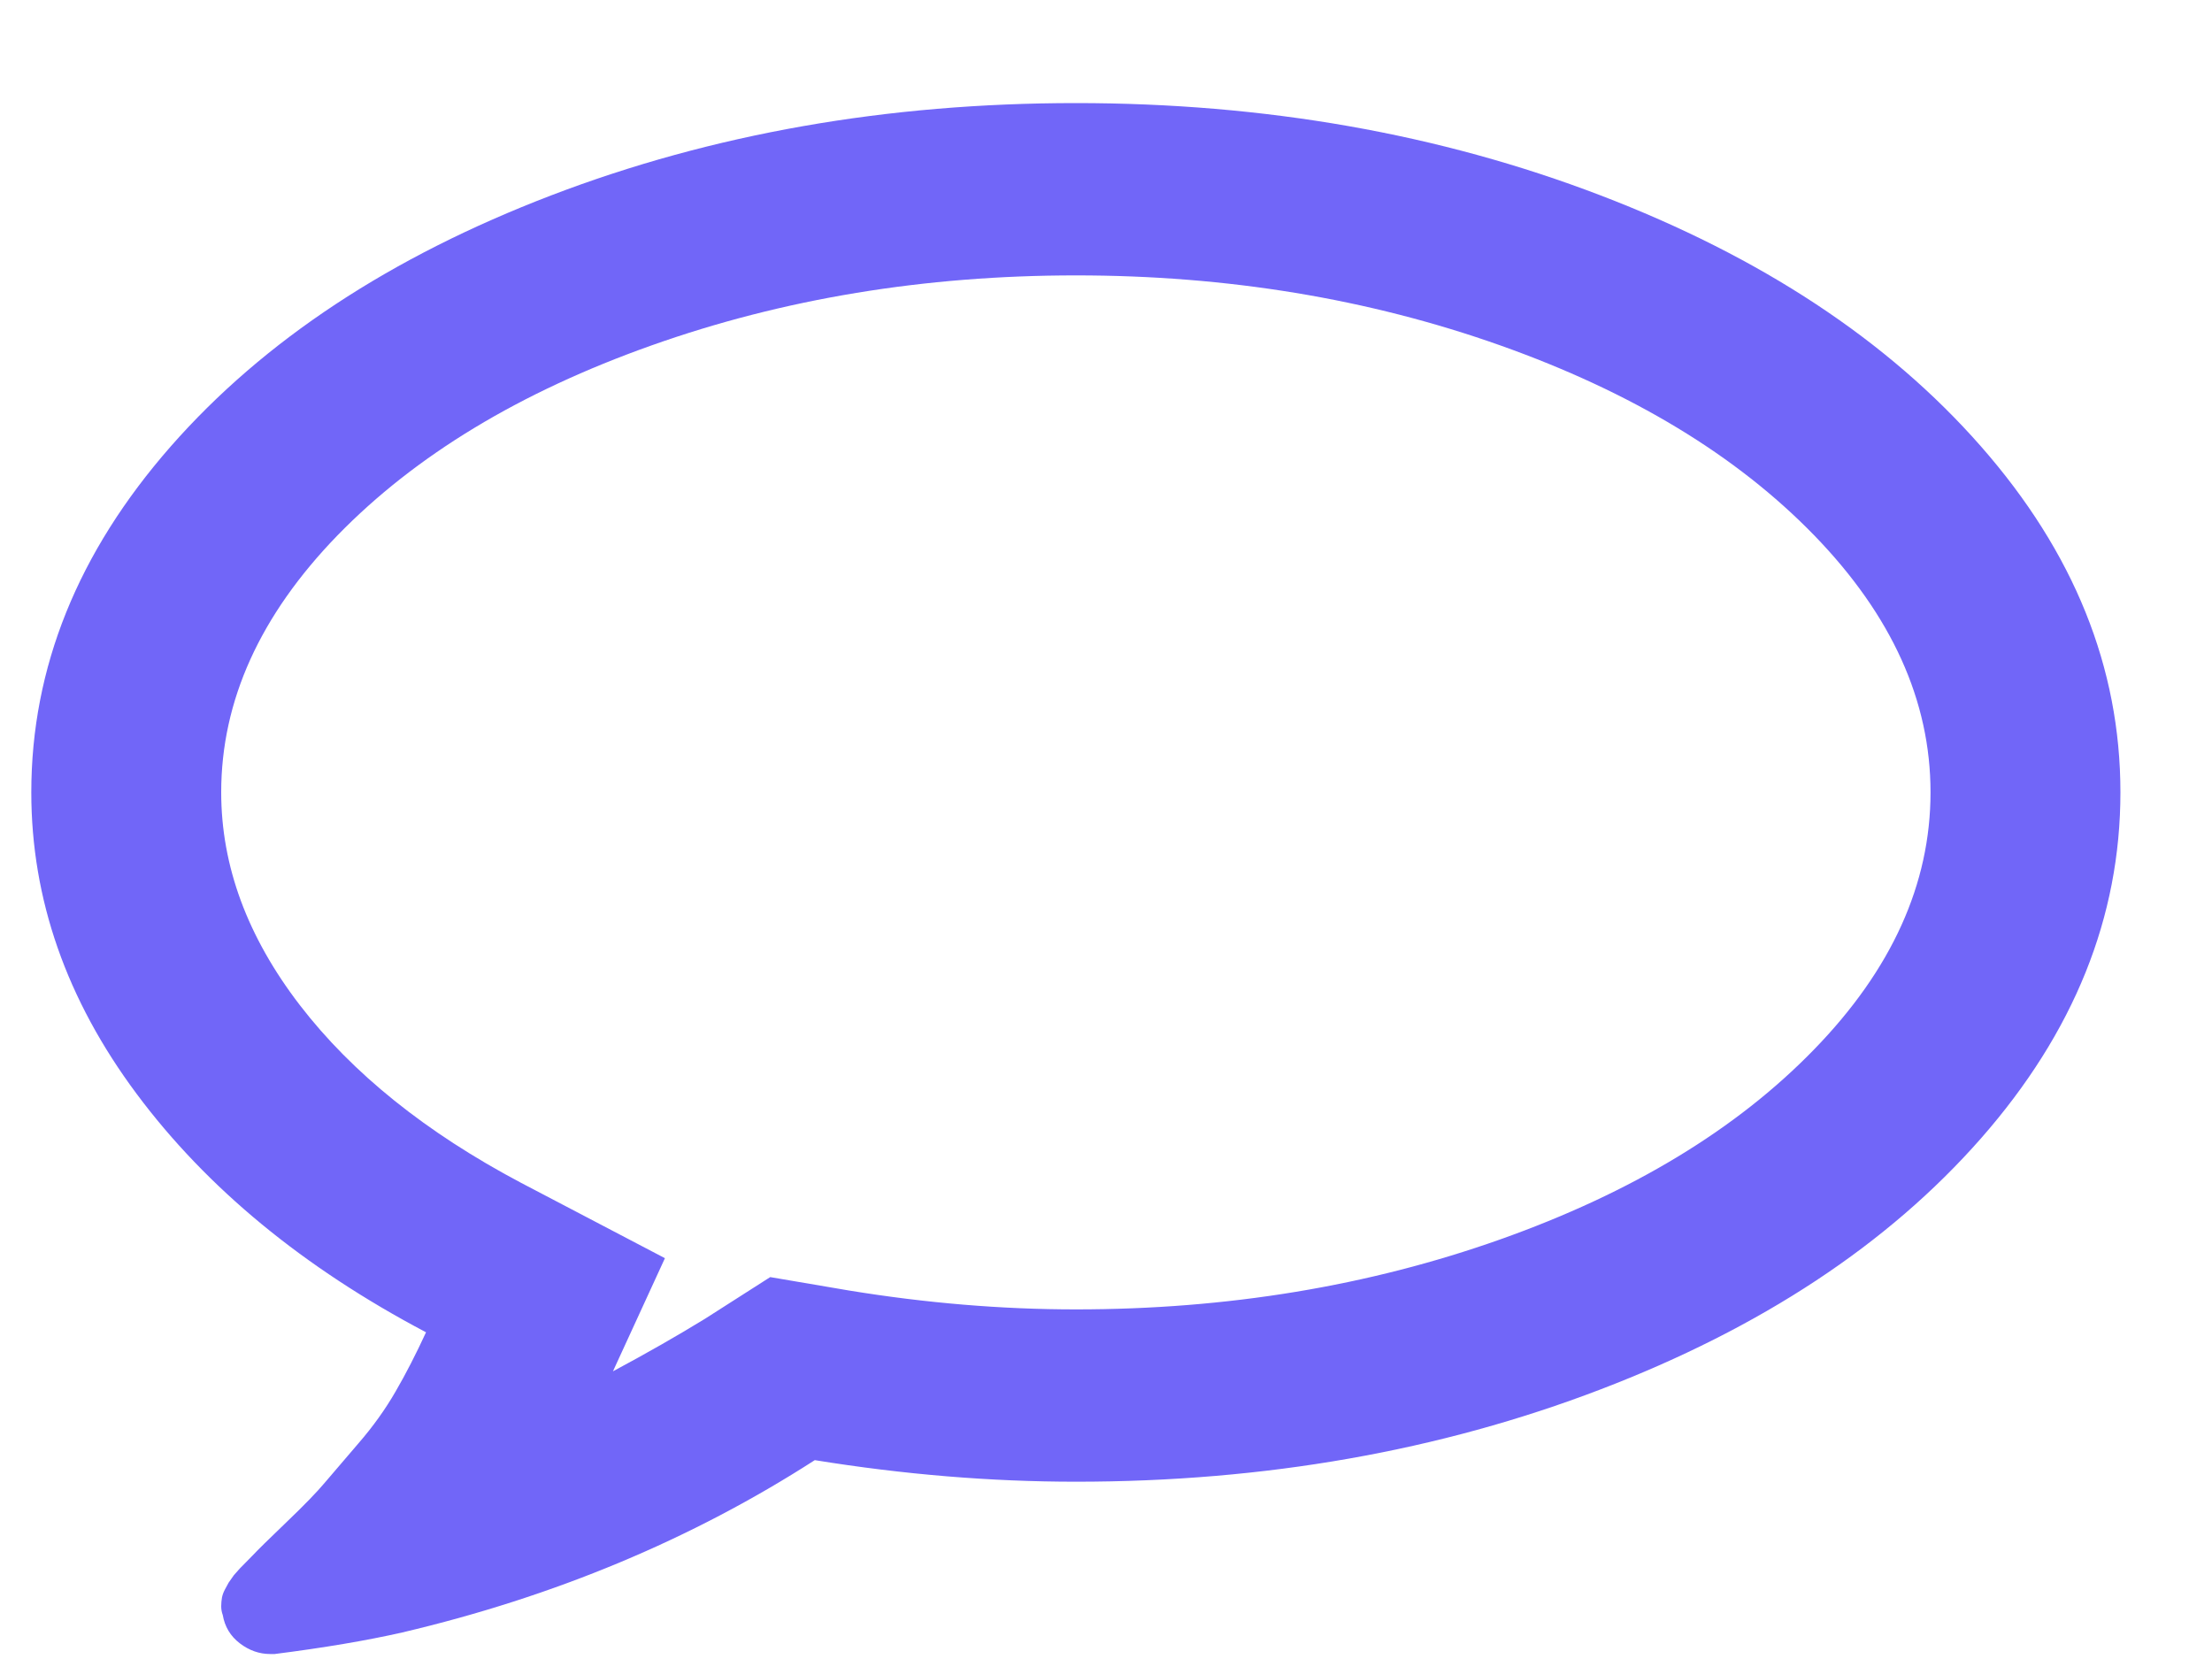
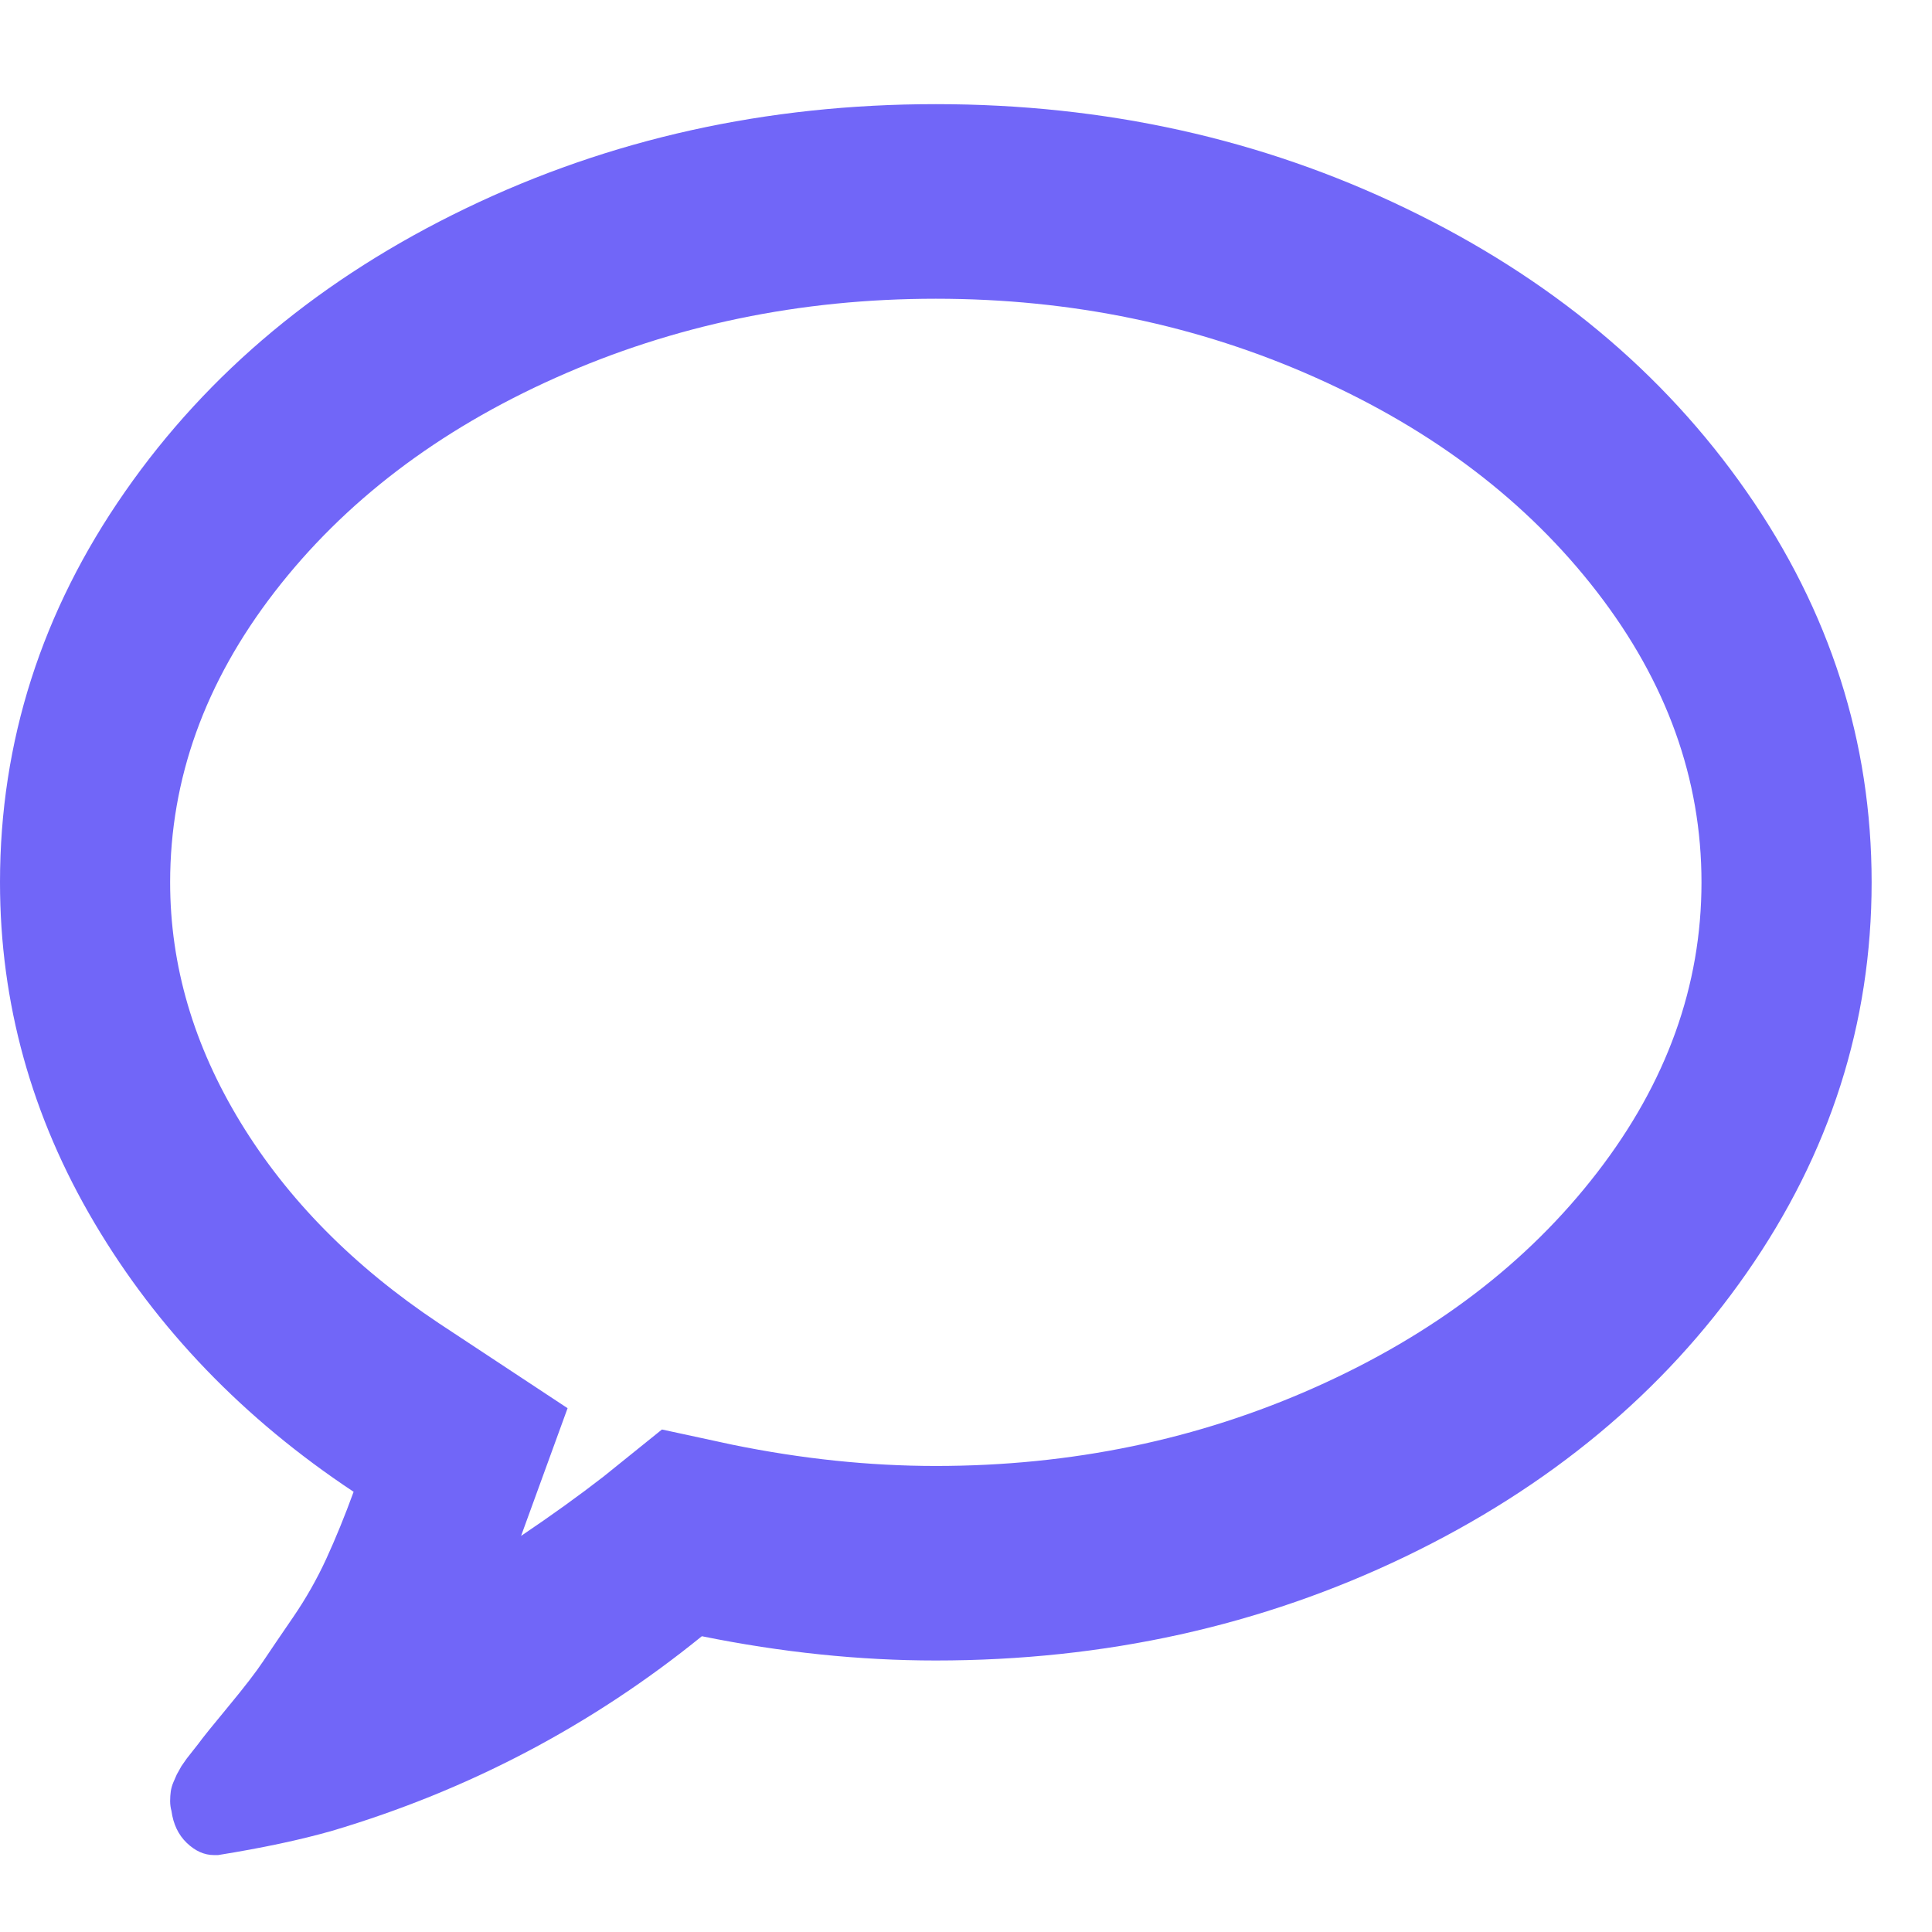
- <svg xmlns="http://www.w3.org/2000/svg" width="20" height="15" viewBox="0 0 20 15" fill="none">
-   <path d="M9.728 2.49C8.359 2.49 7.08 2.701 5.891 3.123C4.701 3.545 3.756 4.117 3.053 4.839C2.351 5.562 2 6.337 2 7.164C2 7.83 2.237 8.471 2.711 9.088C3.185 9.704 3.852 10.24 4.71 10.694L6.012 11.376L5.542 12.399C5.846 12.236 6.123 12.078 6.374 11.924L6.964 11.547L7.675 11.668C8.373 11.782 9.057 11.839 9.728 11.839C11.096 11.839 12.375 11.628 13.565 11.206C14.754 10.784 15.7 10.212 16.402 9.489C17.104 8.767 17.455 7.992 17.455 7.164C17.455 6.337 17.104 5.562 16.402 4.839C15.7 4.117 14.754 3.545 13.565 3.123C12.375 2.701 11.096 2.49 9.728 2.49ZM9.728 0.932C11.436 0.932 13.017 1.21 14.47 1.766C15.923 2.322 17.07 3.078 17.911 4.036C18.752 4.994 19.172 6.036 19.172 7.164C19.172 8.292 18.752 9.335 17.911 10.293C17.07 11.25 15.923 12.007 14.47 12.563C13.017 13.119 11.436 13.397 9.728 13.397C8.959 13.397 8.171 13.332 7.367 13.202C6.258 13.916 5.014 14.436 3.637 14.76C3.315 14.833 2.931 14.898 2.483 14.955H2.443C2.345 14.955 2.253 14.923 2.168 14.858C2.083 14.793 2.032 14.707 2.014 14.602C2.005 14.578 2 14.551 2 14.523C2 14.495 2.003 14.468 2.007 14.444C2.012 14.419 2.021 14.395 2.034 14.371L2.067 14.31L2.114 14.243L2.168 14.182L2.228 14.121L2.282 14.066C2.327 14.018 2.43 13.916 2.591 13.762C2.752 13.608 2.868 13.488 2.939 13.403C3.011 13.318 3.112 13.2 3.241 13.05C3.371 12.9 3.483 12.744 3.577 12.581C3.671 12.419 3.762 12.241 3.852 12.046C2.743 11.461 1.871 10.743 1.236 9.891C0.601 9.039 0.283 8.13 0.283 7.164C0.283 6.036 0.704 4.994 1.544 4.036C2.385 3.078 3.532 2.322 4.985 1.766C6.439 1.21 8.019 0.932 9.728 0.932Z" fill="#7166F8" />
+ <svg xmlns="http://www.w3.org/2000/svg" width="25" height="25" viewBox="0 0 32 30" fill="none">
+   <path d="M15.5 3.948C13.254 3.948 11.155 4.384 9.203 5.257C7.251 6.129 5.699 7.313 4.547 8.806C3.394 10.3 2.818 11.902 2.818 13.614C2.818 14.991 3.207 16.316 3.985 17.592C4.763 18.867 5.857 19.975 7.266 20.915L9.401 22.324L8.631 24.439C9.13 24.103 9.585 23.776 9.996 23.457L10.964 22.677L12.131 22.929C13.276 23.163 14.399 23.281 15.5 23.281C17.746 23.281 19.845 22.845 21.797 21.972C23.749 21.099 25.301 19.916 26.453 18.422C27.606 16.929 28.182 15.326 28.182 13.614C28.182 11.902 27.606 10.3 26.453 8.806C25.301 7.313 23.749 6.129 21.797 5.257C19.845 4.384 17.746 3.948 15.5 3.948ZM15.5 0.725C18.303 0.725 20.898 1.3 23.283 2.45C25.668 3.599 27.551 5.164 28.93 7.145C30.31 9.125 31 11.282 31 13.614C31 15.947 30.31 18.104 28.93 20.084C27.551 22.064 25.668 23.629 23.283 24.779C20.898 25.928 18.303 26.503 15.5 26.503C14.238 26.503 12.946 26.369 11.625 26.101C9.805 27.577 7.765 28.651 5.504 29.323C4.976 29.474 4.345 29.608 3.611 29.726H3.545C3.383 29.726 3.233 29.658 3.093 29.524C2.954 29.39 2.87 29.214 2.84 28.995C2.826 28.945 2.818 28.89 2.818 28.832C2.818 28.773 2.822 28.718 2.829 28.668C2.837 28.618 2.851 28.567 2.873 28.517L2.928 28.391L3.005 28.253L3.093 28.127L3.192 28.001L3.281 27.888C3.354 27.787 3.523 27.577 3.787 27.259C4.051 26.94 4.242 26.692 4.359 26.516C4.477 26.34 4.642 26.096 4.855 25.786C5.068 25.475 5.251 25.152 5.405 24.817C5.559 24.481 5.71 24.112 5.857 23.709C4.036 22.501 2.605 21.015 1.563 19.253C0.521 17.491 0 15.611 0 13.614C0 11.282 0.69 9.125 2.07 7.145C3.449 5.164 5.332 3.599 7.717 2.45C10.102 1.3 12.697 0.725 15.5 0.725Z" fill="#7166F8" />
</svg>
